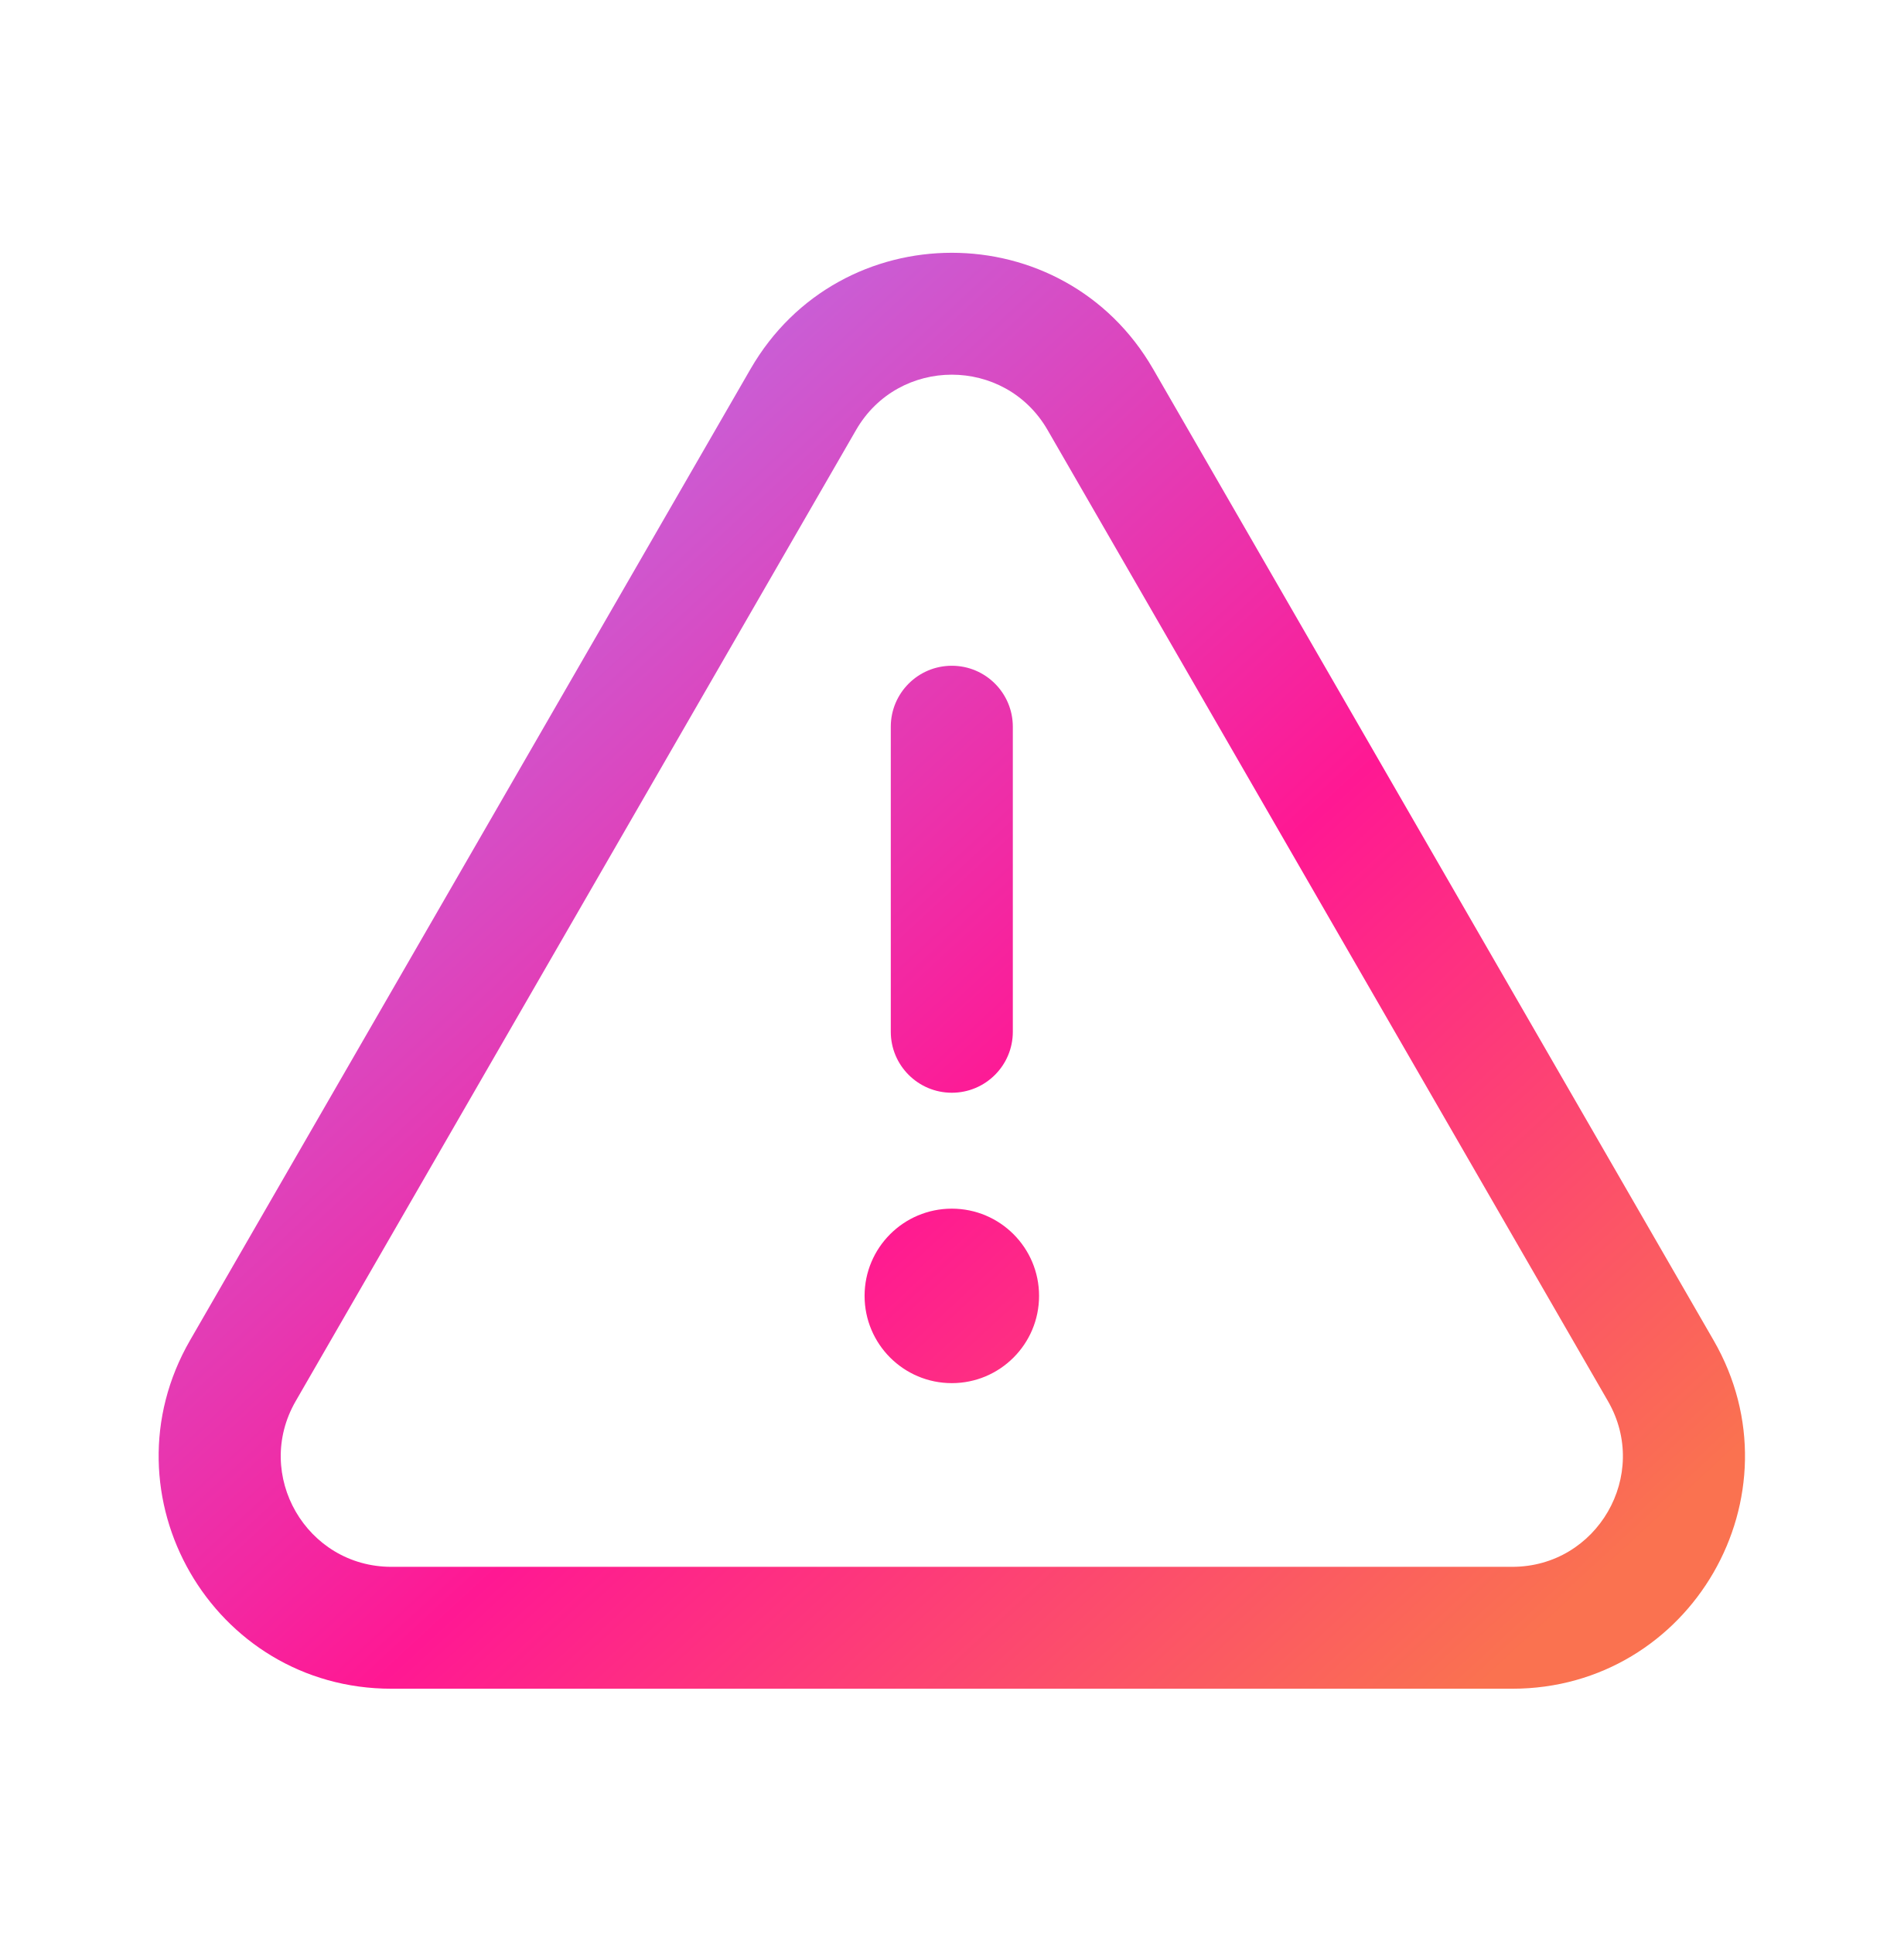
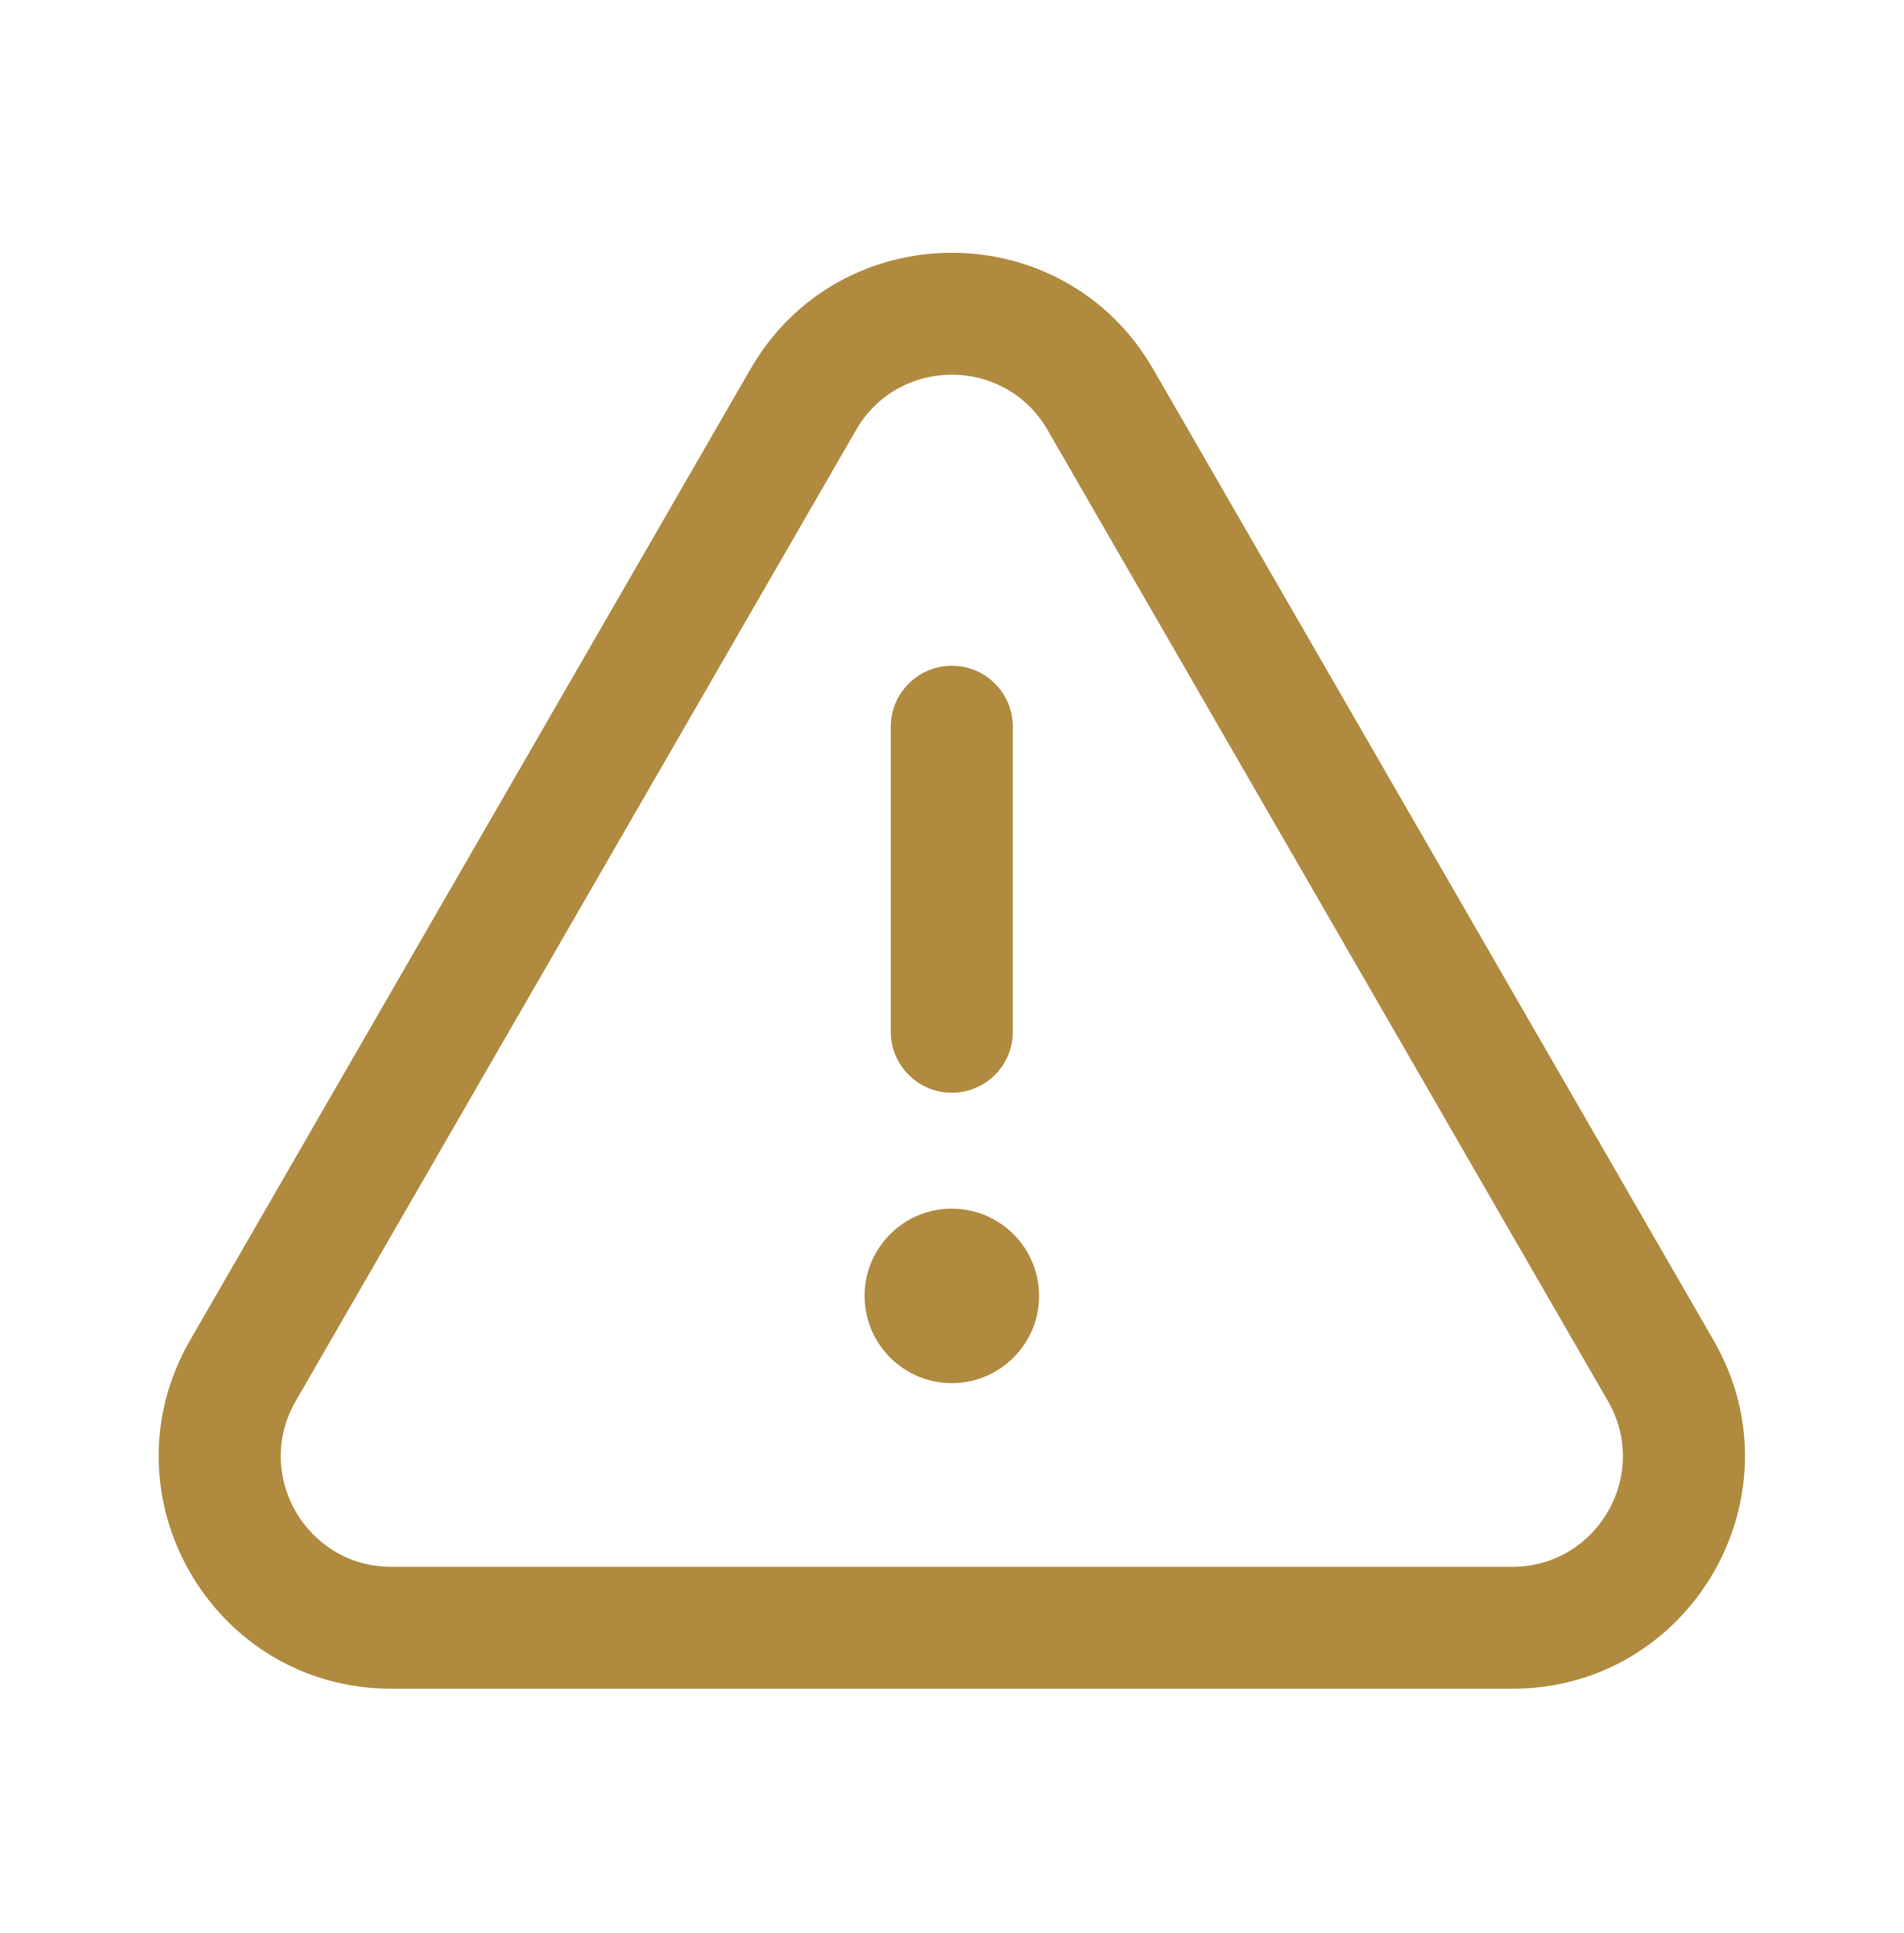
<svg xmlns="http://www.w3.org/2000/svg" width="64" height="65" viewBox="0 0 64 65" fill="none">
-   <path fill-rule="evenodd" clip-rule="evenodd" d="M28.782 14.457C30.212 11.98 33.788 11.98 35.218 14.457L54.059 47.115C55.488 49.592 53.7 52.687 50.841 52.687H13.159C10.3 52.687 8.512 49.592 9.941 47.115L28.782 14.457ZM38.768 12.409C35.761 7.197 28.239 7.197 25.232 12.409L6.391 45.067C3.385 50.276 7.145 56.786 13.159 56.786H50.841C56.855 56.786 60.615 50.276 57.609 45.067L38.768 12.409ZM32 22.387C33.133 22.387 34.051 23.305 34.051 24.438V34.694C34.051 35.827 33.133 36.745 32 36.745C30.867 36.745 29.948 35.827 29.948 34.694V24.438C29.948 23.305 30.867 22.387 32 22.387ZM34.933 43.576C34.933 45.196 33.62 46.51 32 46.51C30.38 46.51 29.067 45.196 29.067 43.576C29.067 41.956 30.38 40.643 32 40.643C33.62 40.643 34.933 41.956 34.933 43.576Z" fill="url(#paint0_linear_1839_11571)" />
-   <defs>
-     <linearGradient id="paint0_linear_1839_11571" x1="55.896" y1="53.449" x2="10.208" y2="3.996" gradientUnits="userSpaceOnUse">
-       <stop offset="0.026" stop-color="#FA7250" />
-       <stop offset="0.401" stop-color="#FF1893" />
-       <stop offset="0.995" stop-color="#A78AFF" />
-     </linearGradient>
-   </defs>
+   <path fill-rule="evenodd" clip-rule="evenodd" d="M28.782 14.457C30.212 11.98 33.788 11.98 35.218 14.457L54.059 47.115C55.488 49.592 53.7 52.687 50.841 52.687H13.159C10.3 52.687 8.512 49.592 9.941 47.115L28.782 14.457ZM38.768 12.409C35.761 7.197 28.239 7.197 25.232 12.409L6.391 45.067C3.385 50.276 7.145 56.786 13.159 56.786H50.841C56.855 56.786 60.615 50.276 57.609 45.067L38.768 12.409ZM32 22.387C33.133 22.387 34.051 23.305 34.051 24.438V34.694C34.051 35.827 33.133 36.745 32 36.745C30.867 36.745 29.948 35.827 29.948 34.694V24.438C29.948 23.305 30.867 22.387 32 22.387ZM34.933 43.576C34.933 45.196 33.62 46.51 32 46.51C30.38 46.51 29.067 45.196 29.067 43.576C29.067 41.956 30.38 40.643 32 40.643C33.62 40.643 34.933 41.956 34.933 43.576Z" fill="#B08A3E" />
</svg>
